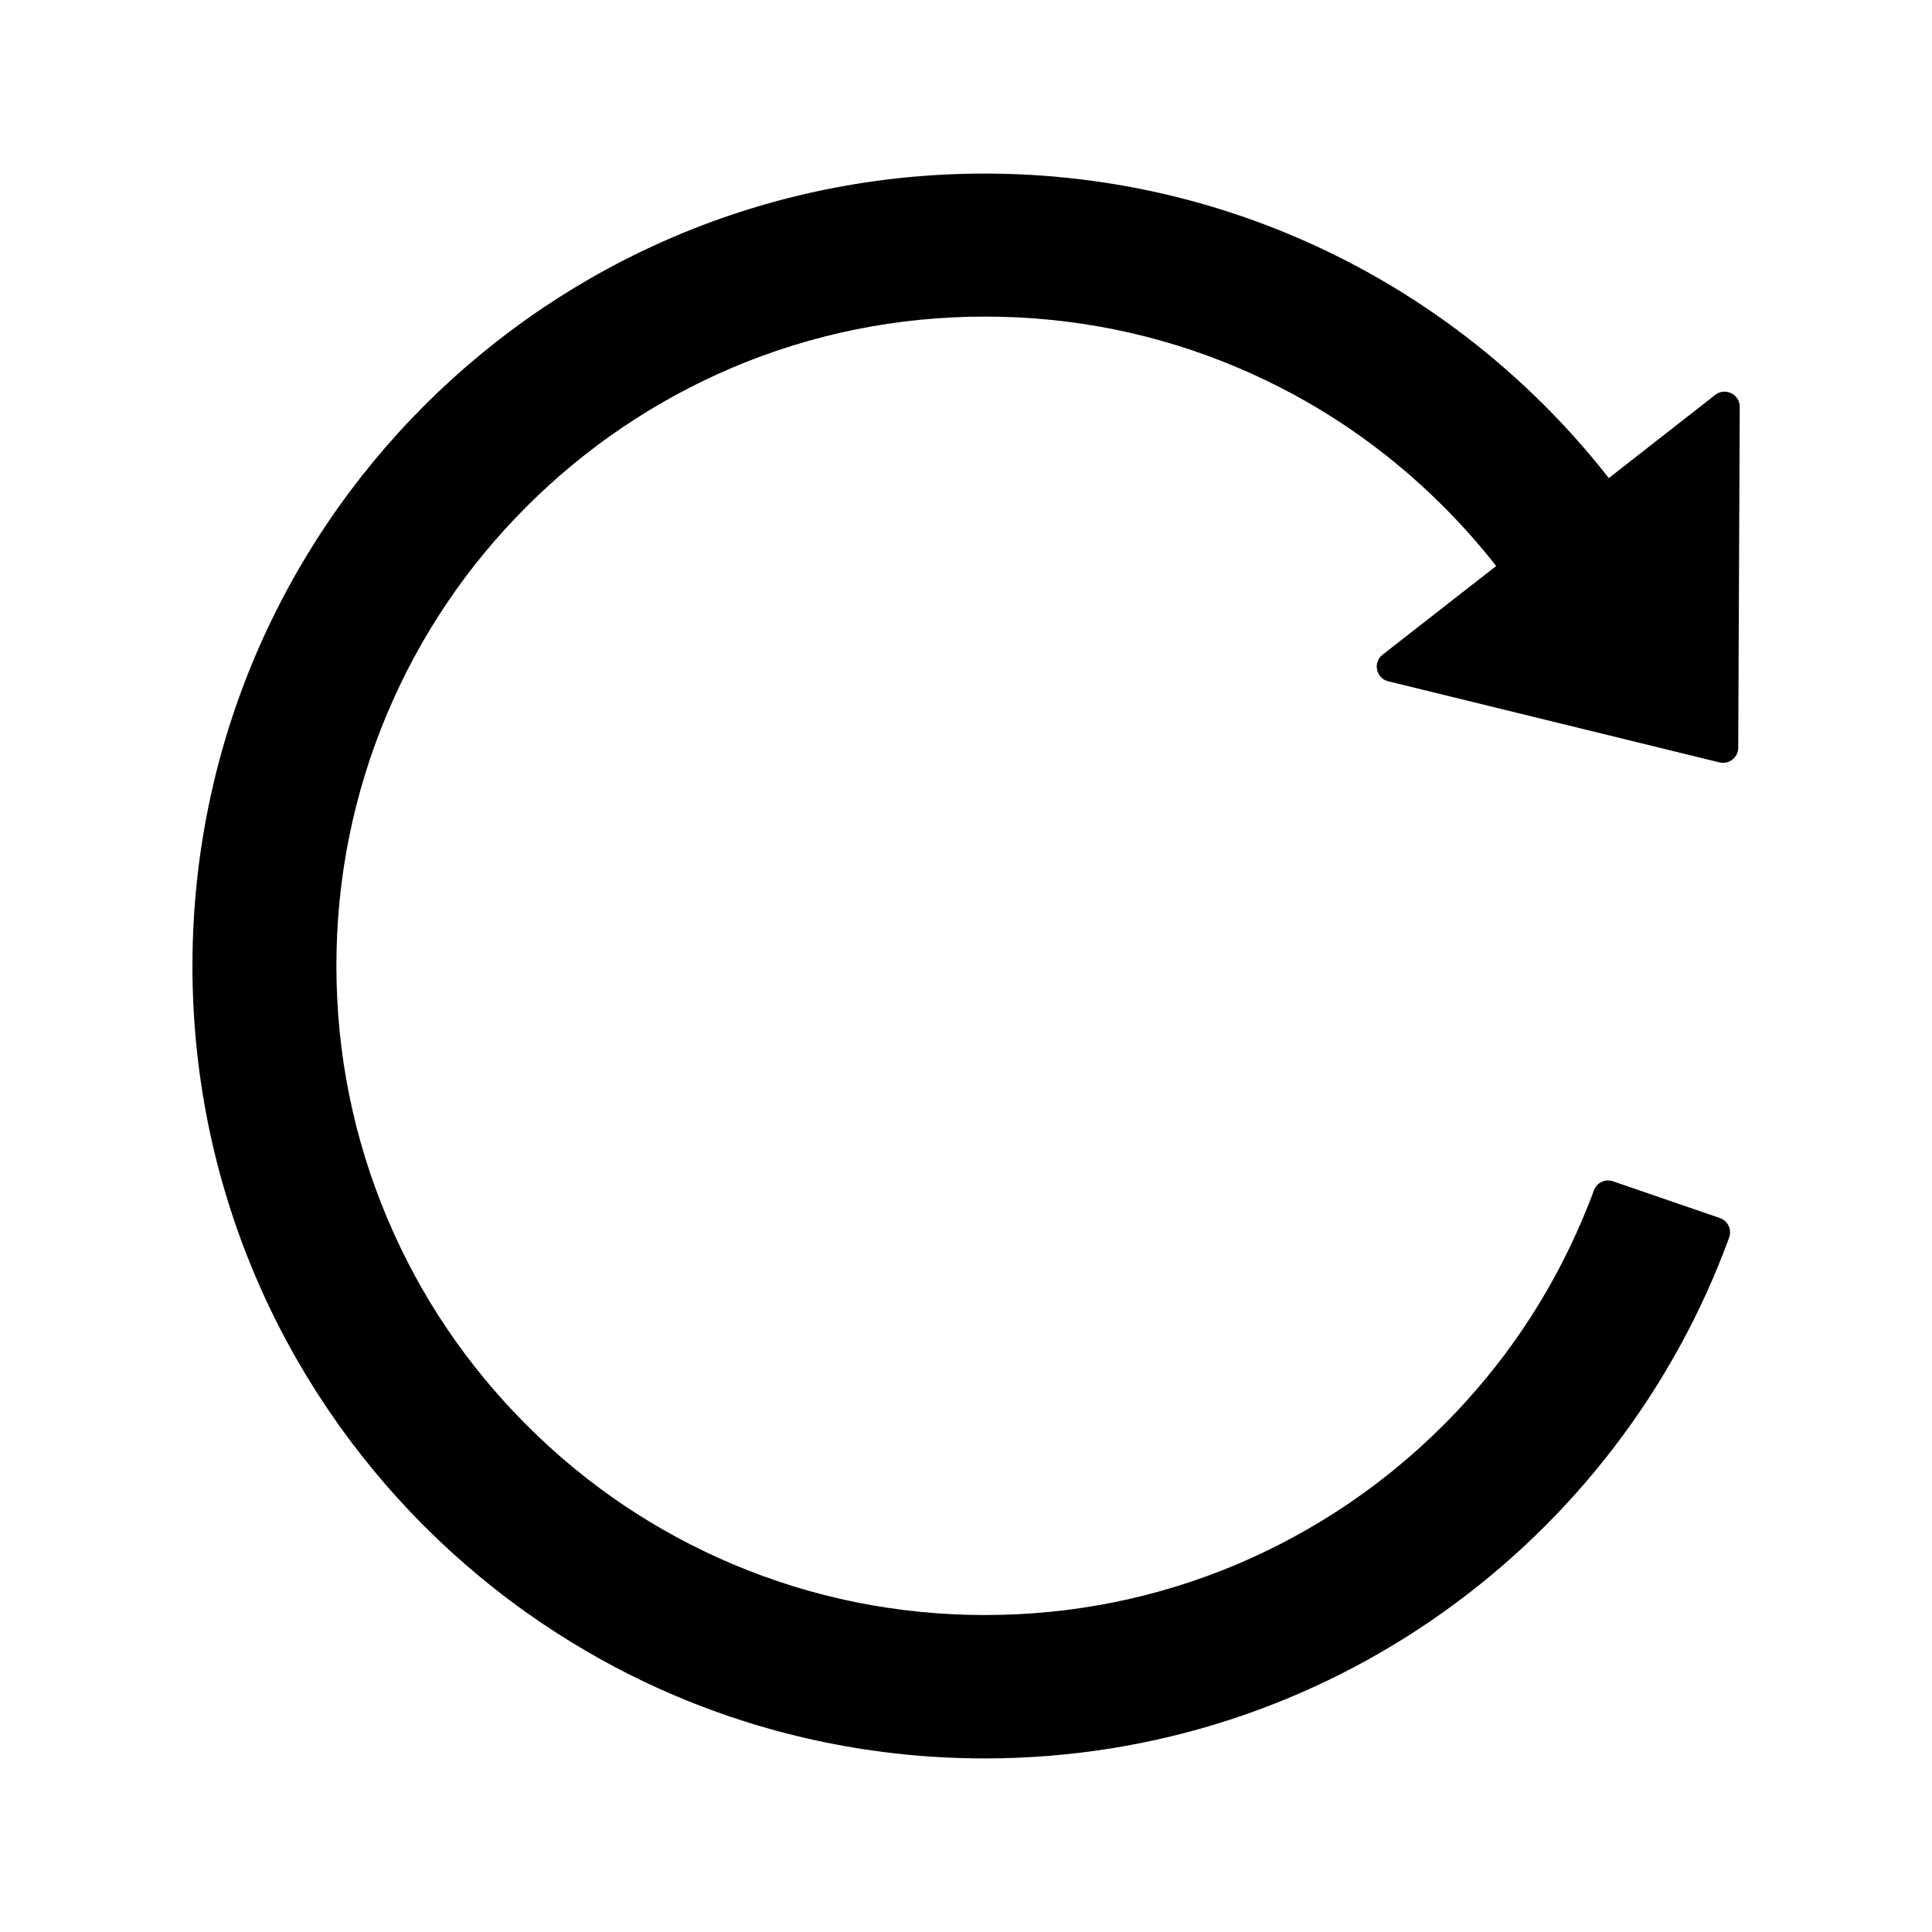
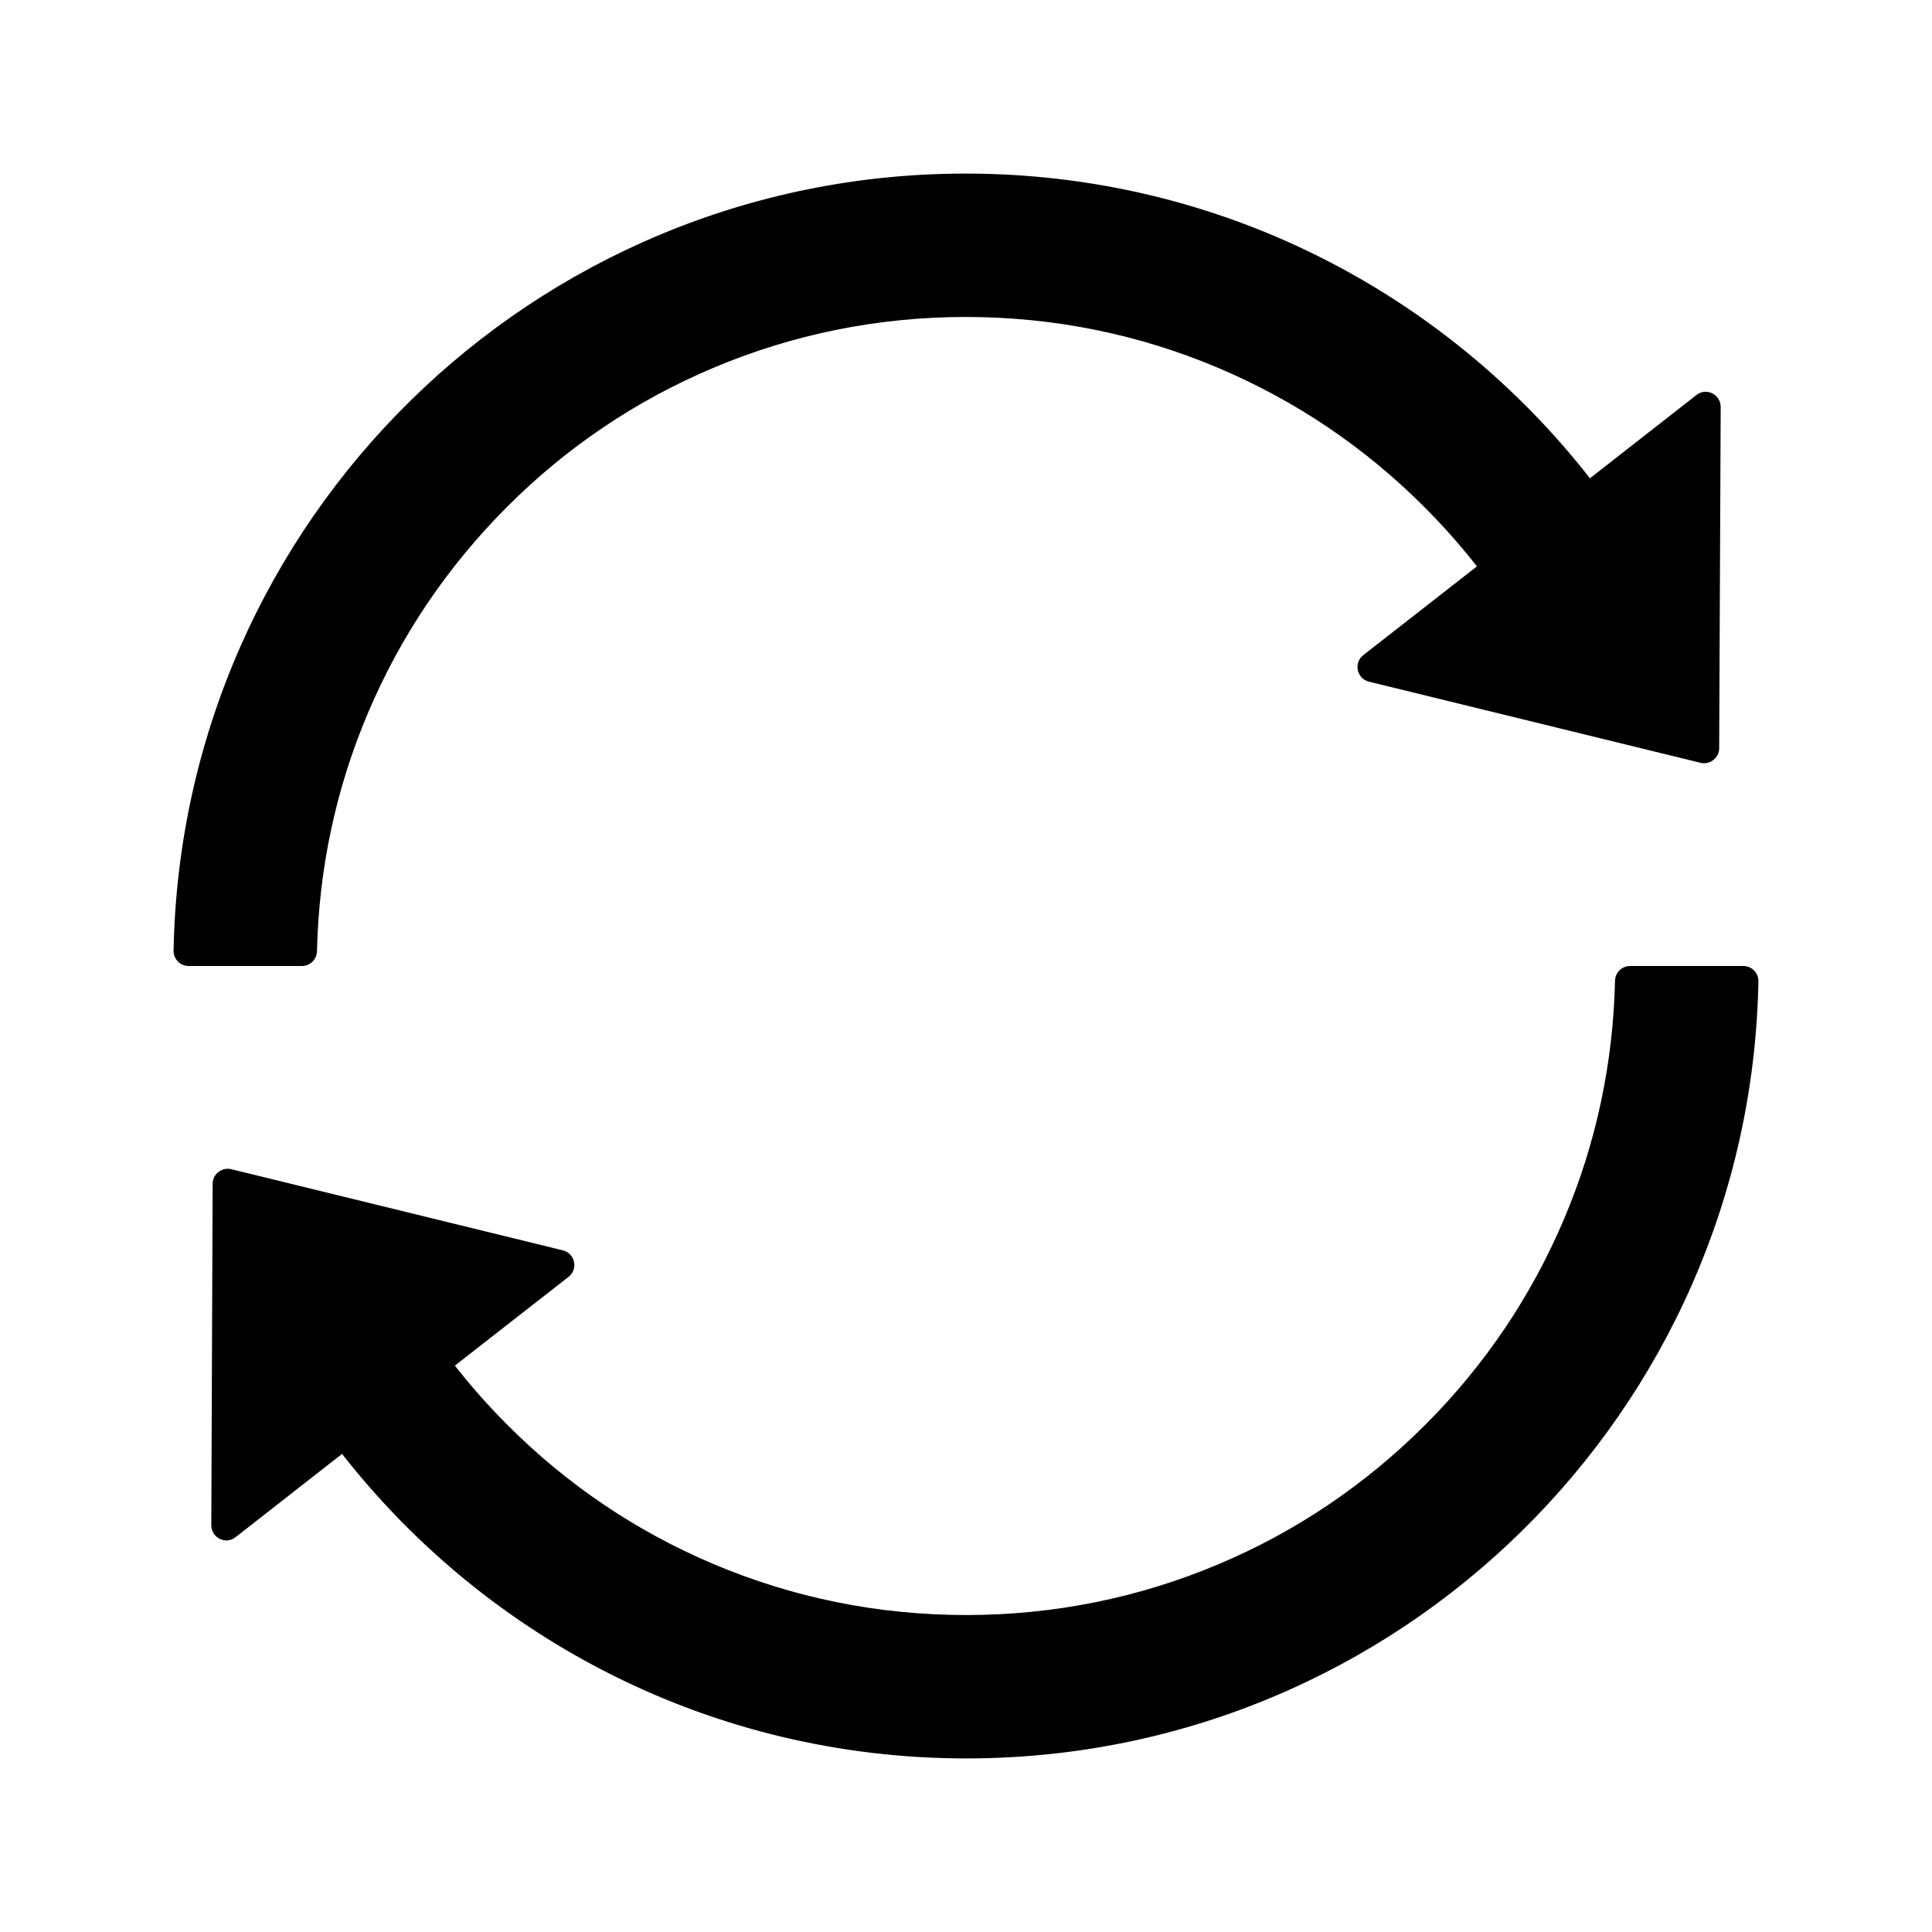
- <svg xmlns="http://www.w3.org/2000/svg" t="1605757990090" class="icon" viewBox="0 0 1024 1024" version="1.1" p-id="19254" width="200" height="200">
-   <path d="M909.1 209.3l-56.4 44.1C775.8 155.1 656.2 92 521.9 92 290 92 102.3 279.5 102 511.5 101.7 743.7 289.8 932 521.9 932c181.3 0 335.8-115 394.6-276.1 1.5-4.2-0.7-8.9-4.9-10.3l-56.7-19.5c-4.1-1.4-8.6 0.7-10.1 4.8-1.8 5-3.8 10-5.9 14.9-17.3 41-42.1 77.8-73.7 109.4-31.6 31.6-68.4 56.4-109.3 73.8-42.3 17.9-87.4 27-133.8 27-46.5 0-91.5-9.1-133.8-27-40.9-17.3-77.7-42.1-109.3-73.8-31.6-31.6-56.4-68.4-73.7-109.4-17.9-42.4-27-87.4-27-133.9s9.1-91.5 27-133.9c17.3-41 42.1-77.8 73.7-109.4 31.6-31.6 68.4-56.4 109.3-73.8 42.3-17.9 87.4-27 133.8-27 46.5 0 91.5 9.1 133.8 27 40.9 17.3 77.7 42.1 109.3 73.8 9.9 9.9 19.2 20.4 27.8 31.4l-60.2 47c-5.3 4.1-3.5 12.5 3 14.1l175.6 43c5 1.2 9.9-2.6 9.9-7.7l0.8-180.9c-0.1-6.6-7.8-10.3-13-6.2z" p-id="19255" />
+ <svg xmlns="http://www.w3.org/2000/svg" t="1605766219030" class="icon" viewBox="0 0 1024 1024" version="1.1" p-id="27520" width="200" height="200">
+   <path d="M168 504.2c1-43.7 10-86.1 26.9-126 17.3-41 42.1-77.7 73.7-109.4S337 212.3 378 195c42.4-17.9 87.4-27 133.9-27s91.5 9.1 133.8 27c40.9 17.3 77.7 42.1 109.3 73.8 9.9 9.9 19.2 20.4 27.8 31.4l-60.2 47c-5.3 4.1-3.5 12.5 3 14.1l175.7 43c5 1.2 9.9-2.6 9.9-7.7l0.8-180.9c0-6.7-7.7-10.5-12.9-6.3l-56.4 44.1C765.8 155.1 646.2 92 511.8 92 282.7 92 96.3 275.6 92 503.8c-0.1 4.5 3.5 8.2 8 8.2h60c4.4 0 7.9-3.5 8-7.8zM924 512h-60c-4.4 0-7.9 3.5-8 7.8-1 43.7-10 86.1-26.9 126-17.3 41-42.1 77.8-73.7 109.4S687 811.7 646 829c-42.4 17.9-87.4 27-133.9 27s-91.5-9.1-133.9-27c-40.9-17.3-77.7-42.1-109.3-73.8-9.9-9.9-19.2-20.4-27.8-31.4l60.2-47c5.3-4.1 3.5-12.5-3-14.1l-175.7-43c-5-1.2-9.9 2.6-9.9 7.7l-0.7 181c0 6.7 7.7 10.5 12.9 6.3l56.4-44.1C258.2 868.9 377.8 932 512.2 932c229.2 0 415.5-183.7 419.8-411.8 0.1-4.5-3.5-8.2-8-8.2z" p-id="27521" />
</svg>
